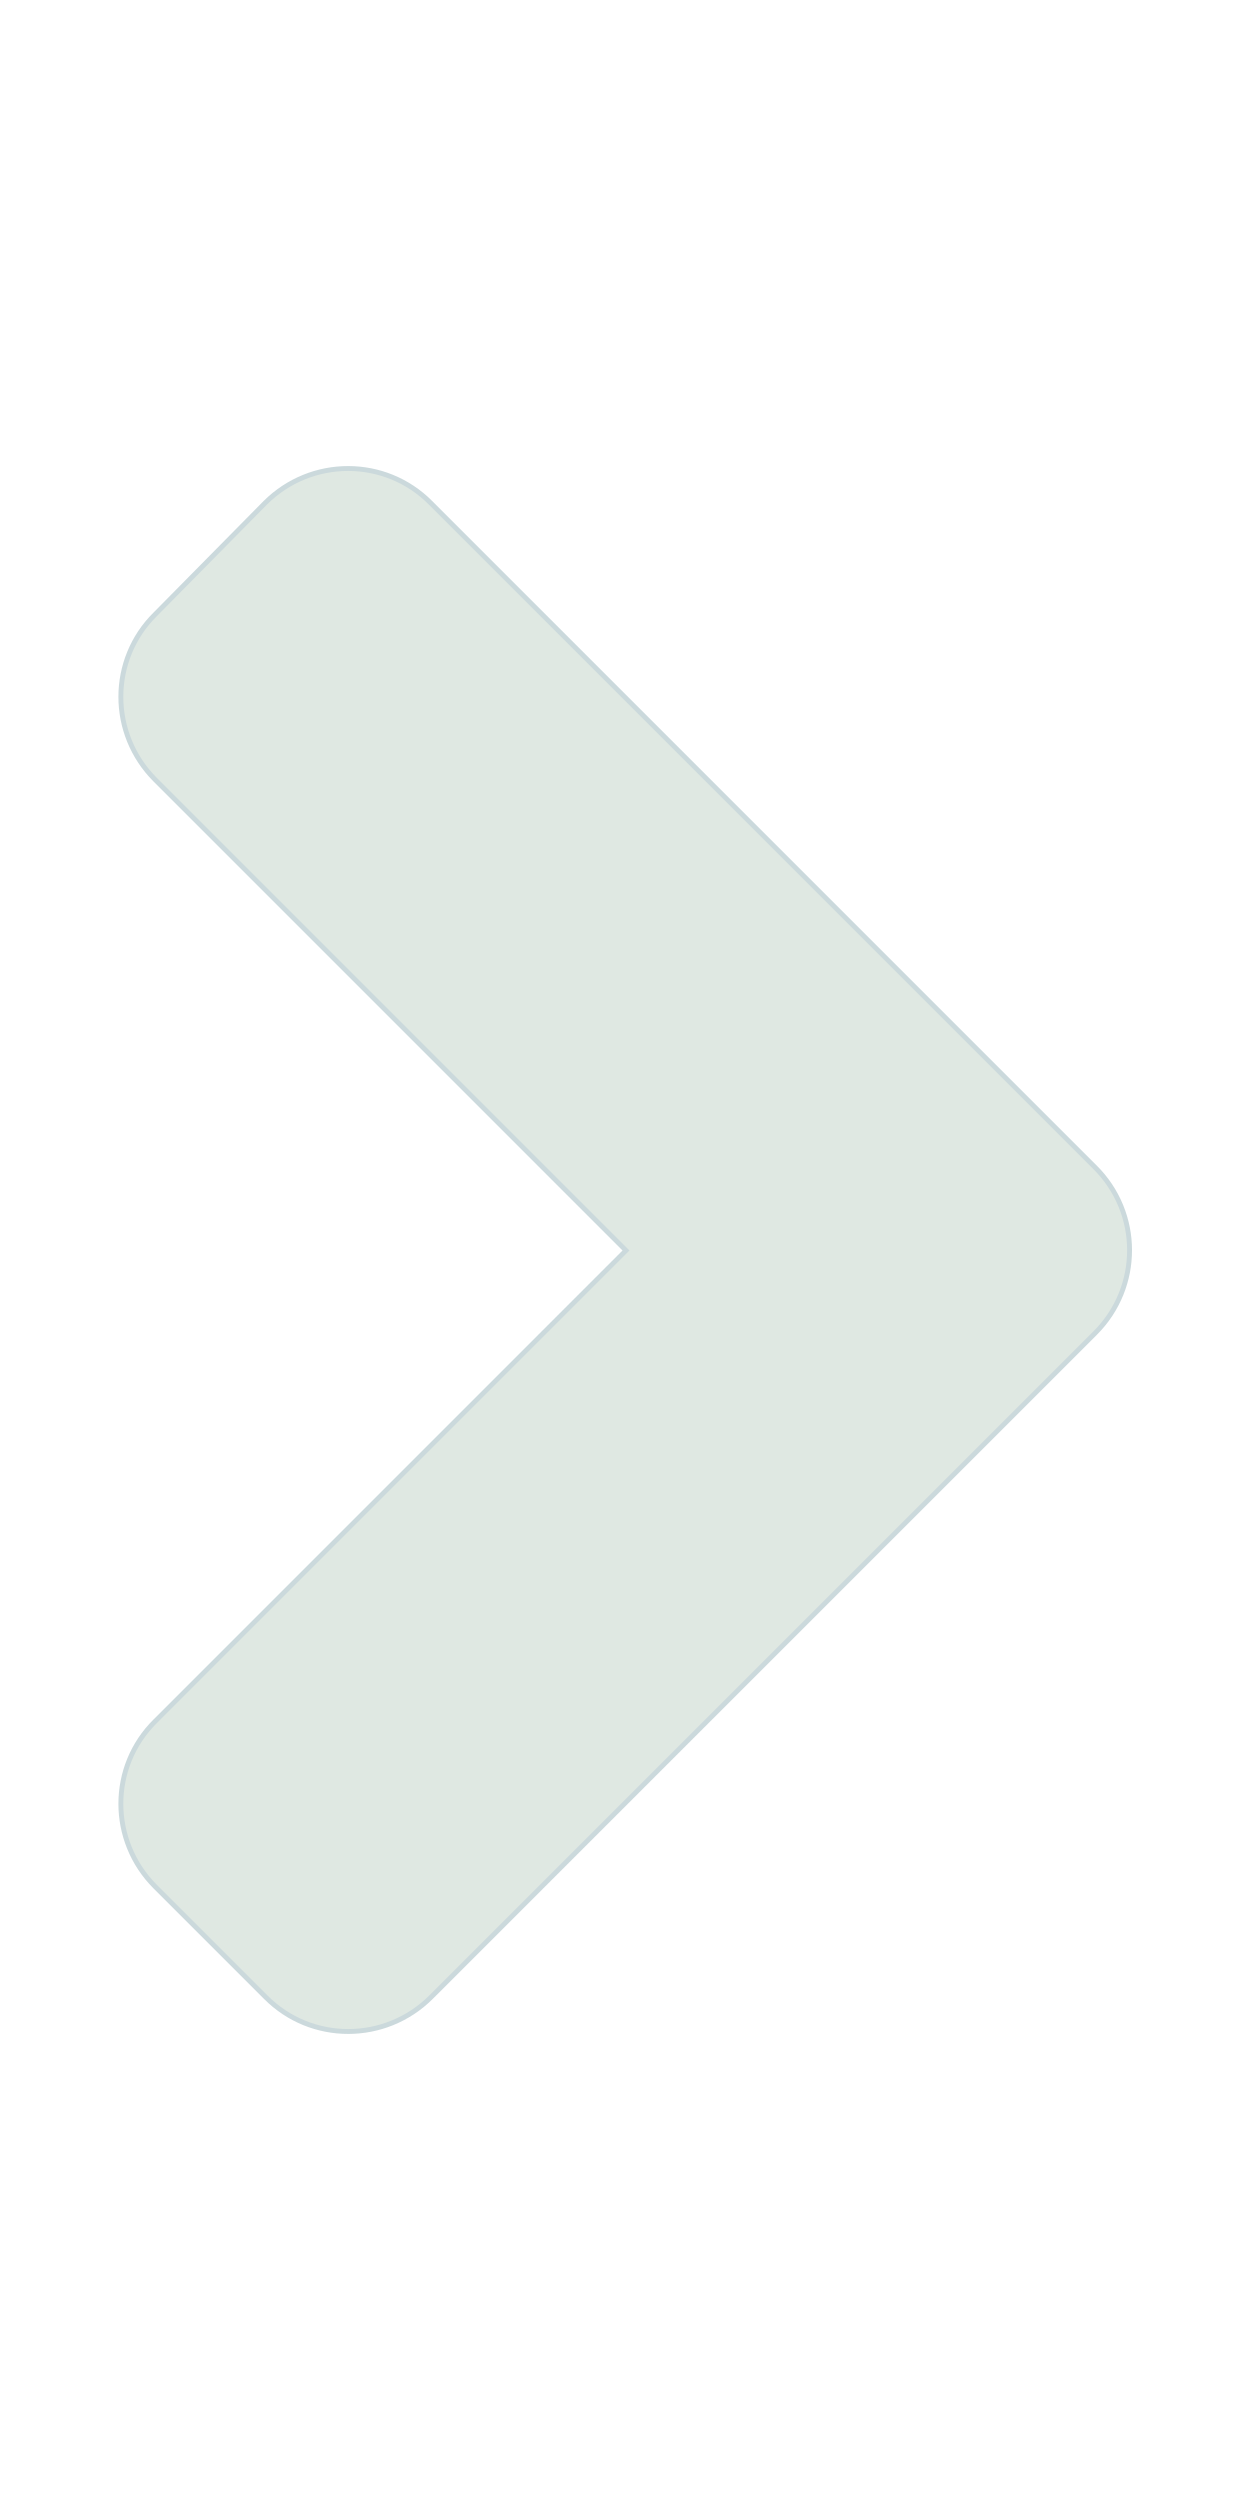
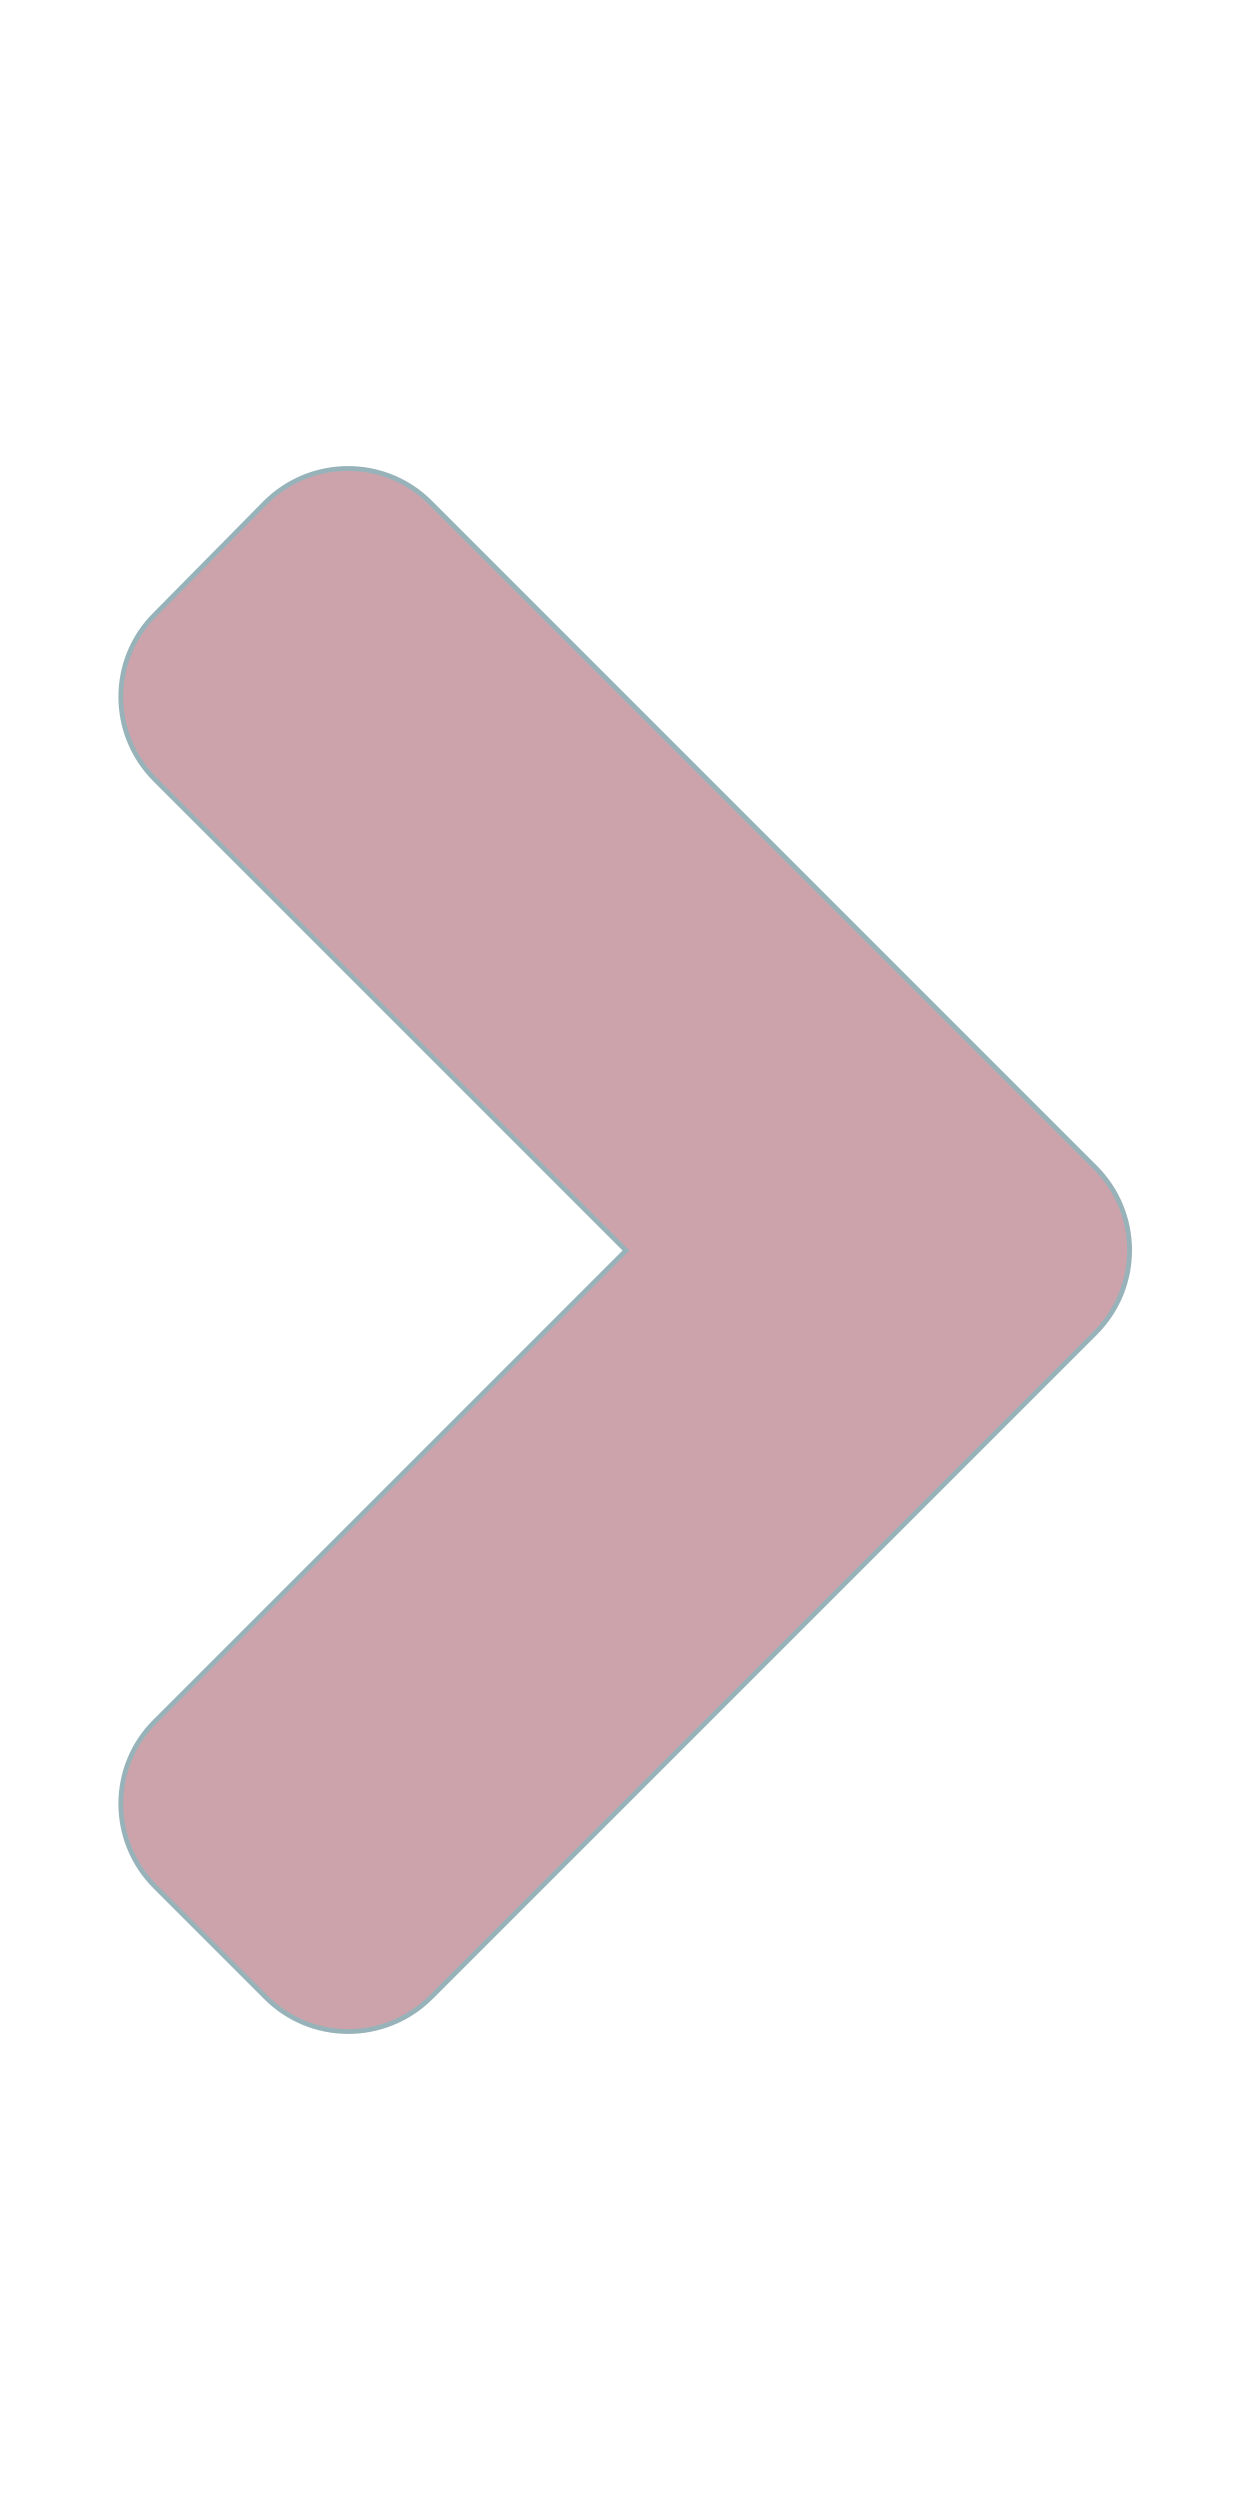
<svg xmlns="http://www.w3.org/2000/svg" aria-hidden="true" focusable="false" data-prefix="fas" data-icon="angle-right" class="svg-inline--fa fa-angle-right fa-w-8" role="img" viewBox="0 0 256 512">
-   <path opacity="0.5" fill="#BFD1C5" stroke="#97b3b9" d="M224.3 273l-136 136c-9.4 9.4-24.6 9.4-33.9 0l-22.6-22.6c-9.4-9.4-9.4-24.6 0-33.9l96.4-96.4-96.4-96.4c-9.4-9.4-9.4-24.6 0-33.9L54.3 103c9.4-9.4 24.6-9.4 33.9 0l136 136c9.5 9.4 9.5 24.6.1 34z" />
+   <path fill="#a65b698e" stroke="#97b3b9" d="M224.3 273l-136 136c-9.4 9.4-24.6 9.4-33.9 0l-22.6-22.6c-9.4-9.4-9.4-24.6 0-33.9l96.4-96.4-96.4-96.4c-9.4-9.4-9.4-24.6 0-33.9L54.3 103c9.4-9.4 24.6-9.4 33.9 0l136 136c9.5 9.4 9.5 24.6.1 34z" />
</svg>
